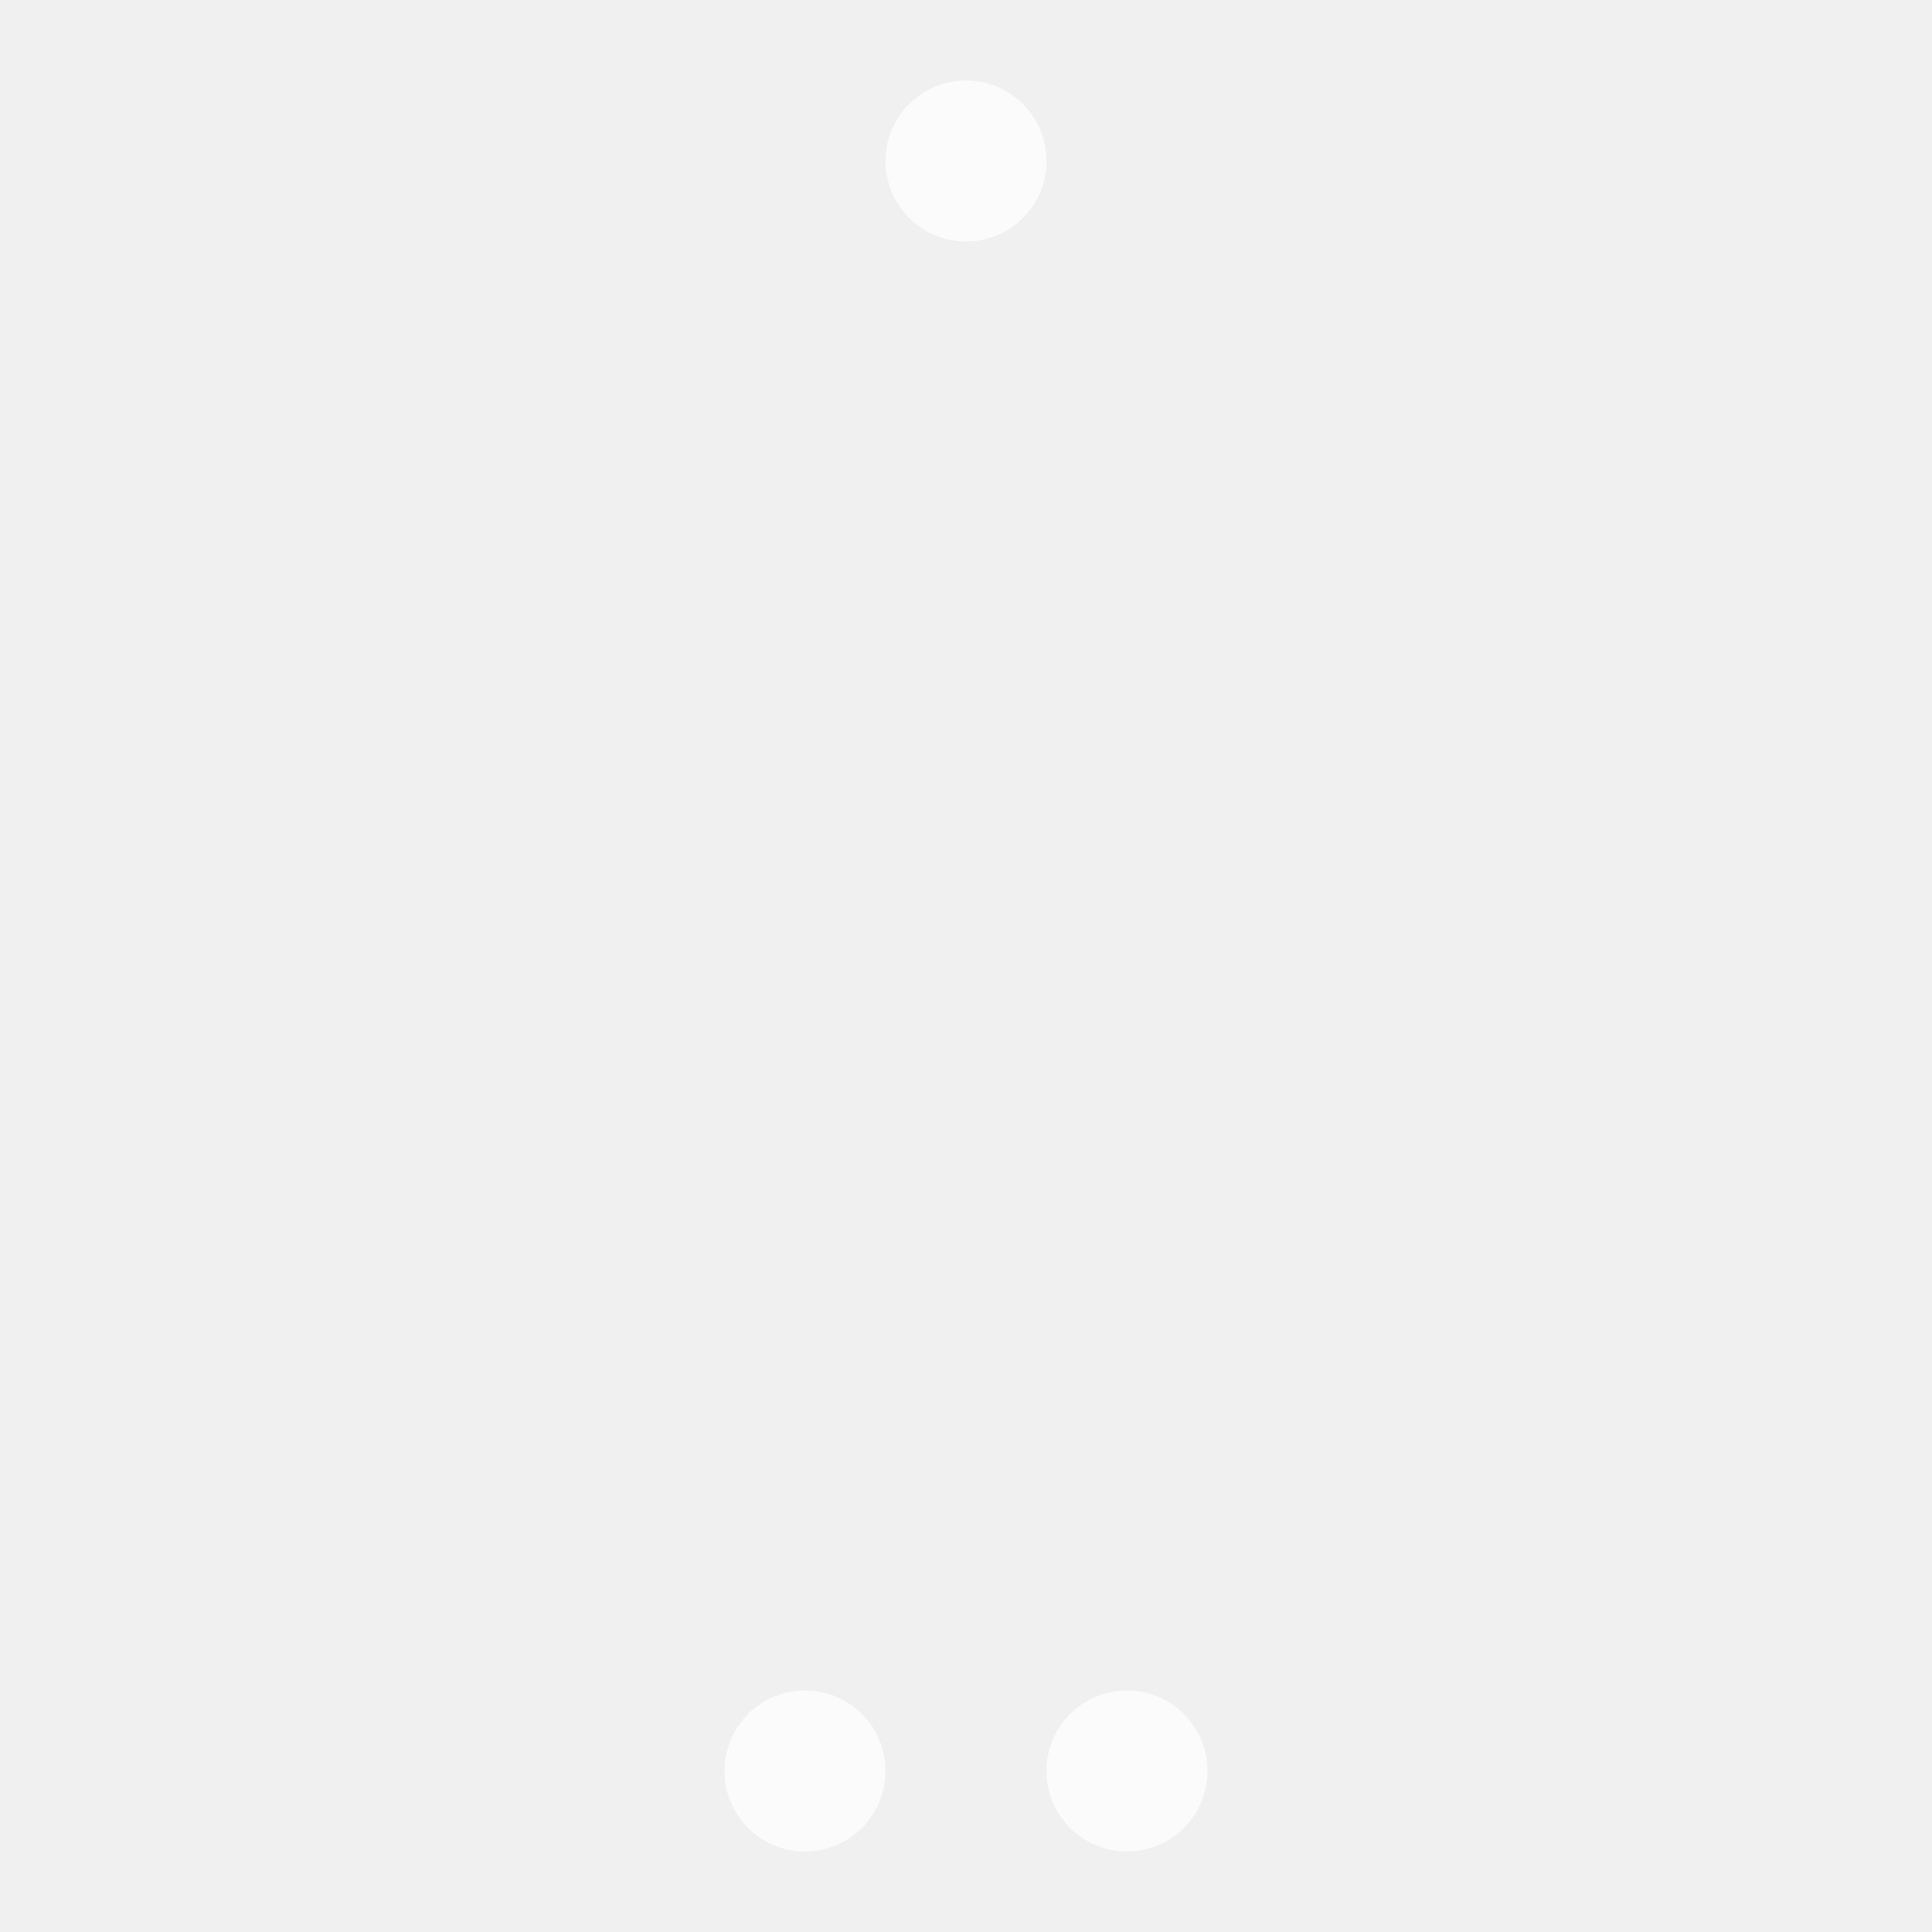
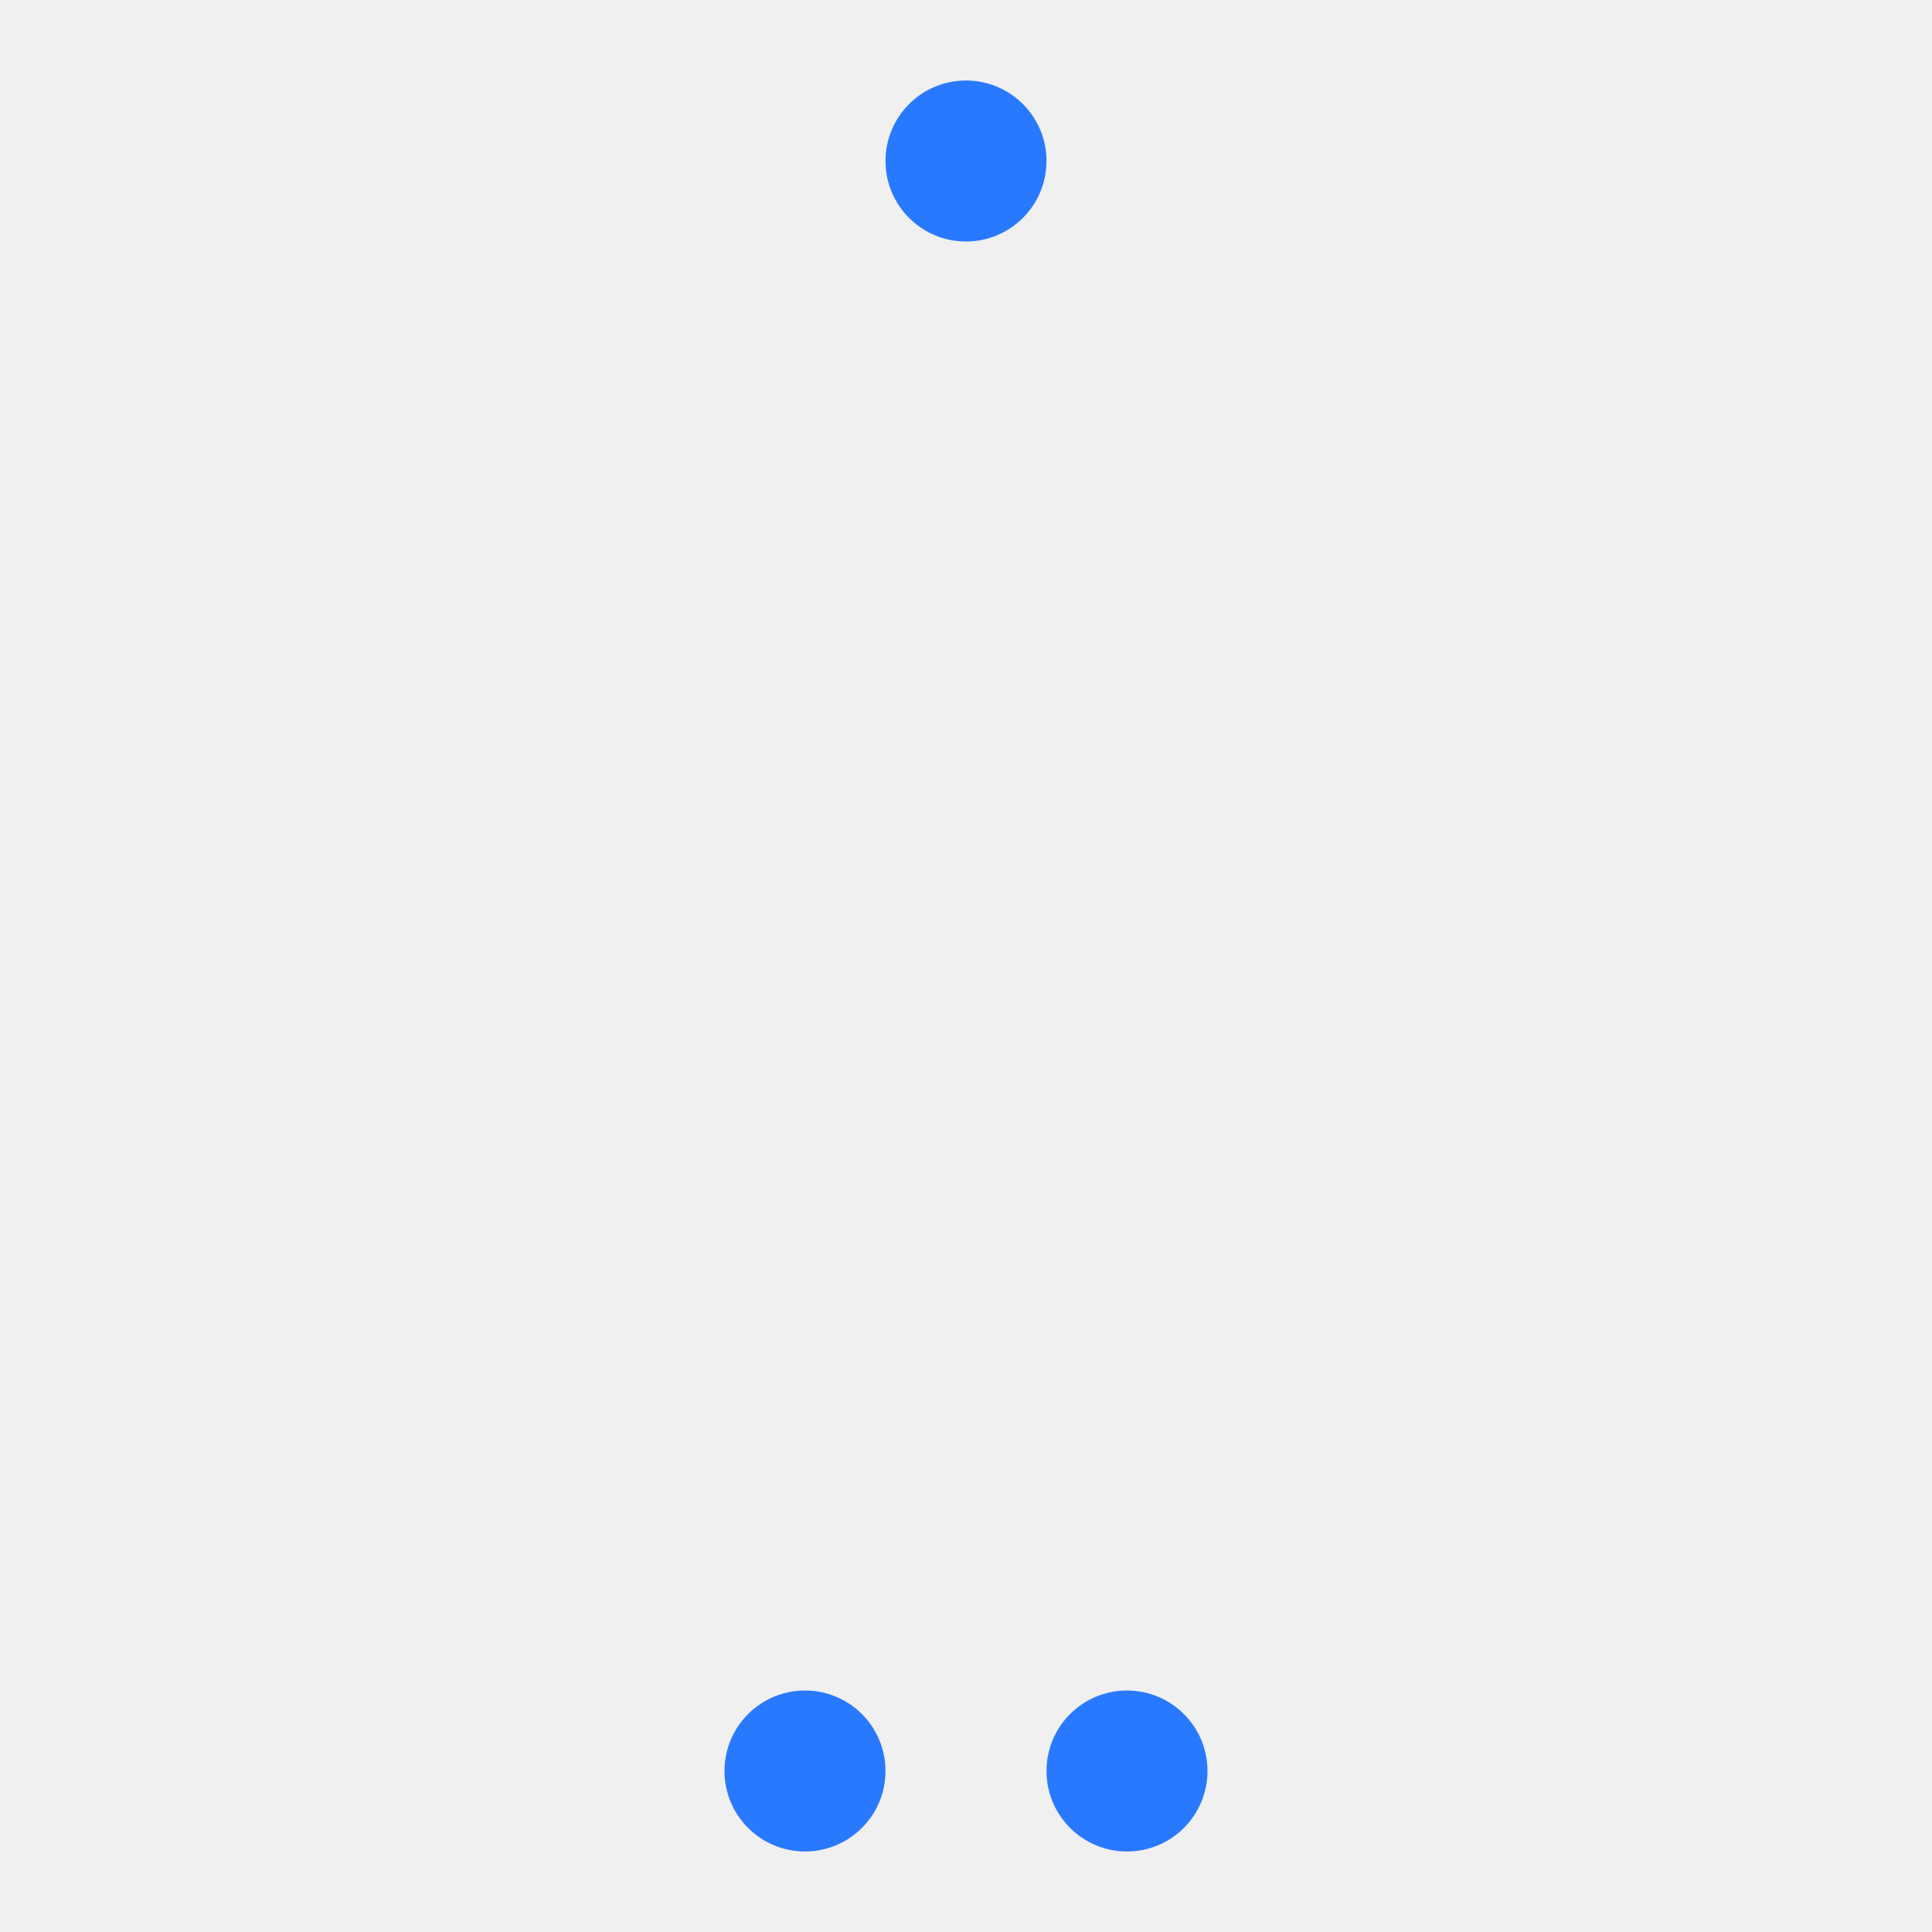
<svg xmlns="http://www.w3.org/2000/svg" xmlns:xlink="http://www.w3.org/1999/xlink" width="72" height="72" viewBox="0 0 72 72" id="svg2" version="1.1">
  <defs id="defs4" />
  <g id="layer1" transform="translate(0,-980.3622)">
    <g id="g4142" transform="matrix(0,-1,1,0,-980.3622,1052.362)">
      <rect y="980.362" x="0" height="72" width="72" id="rect4140" style="fill:none;stroke:none" />
-       <circle style="opacity:0.75;fill:#ffffff;fill-opacity:1;stroke:none" id="path4145" cx="6" cy="1010.362" r="3" />
+       <circle style="opacity:1;fill:#2979FF;fill-opacity:1;stroke:none" id="path4145" cx="6" cy="1010.362" r="3" />
      <use x="0" y="0" xlink:href="#path4145" id="use4231" transform="translate(0,12)" width="100%" height="100%" />
      <use x="0" y="0" xlink:href="#path4145" id="use4138" transform="translate(60,6)" width="100%" height="100%" />
    </g>
  </g>
</svg>
